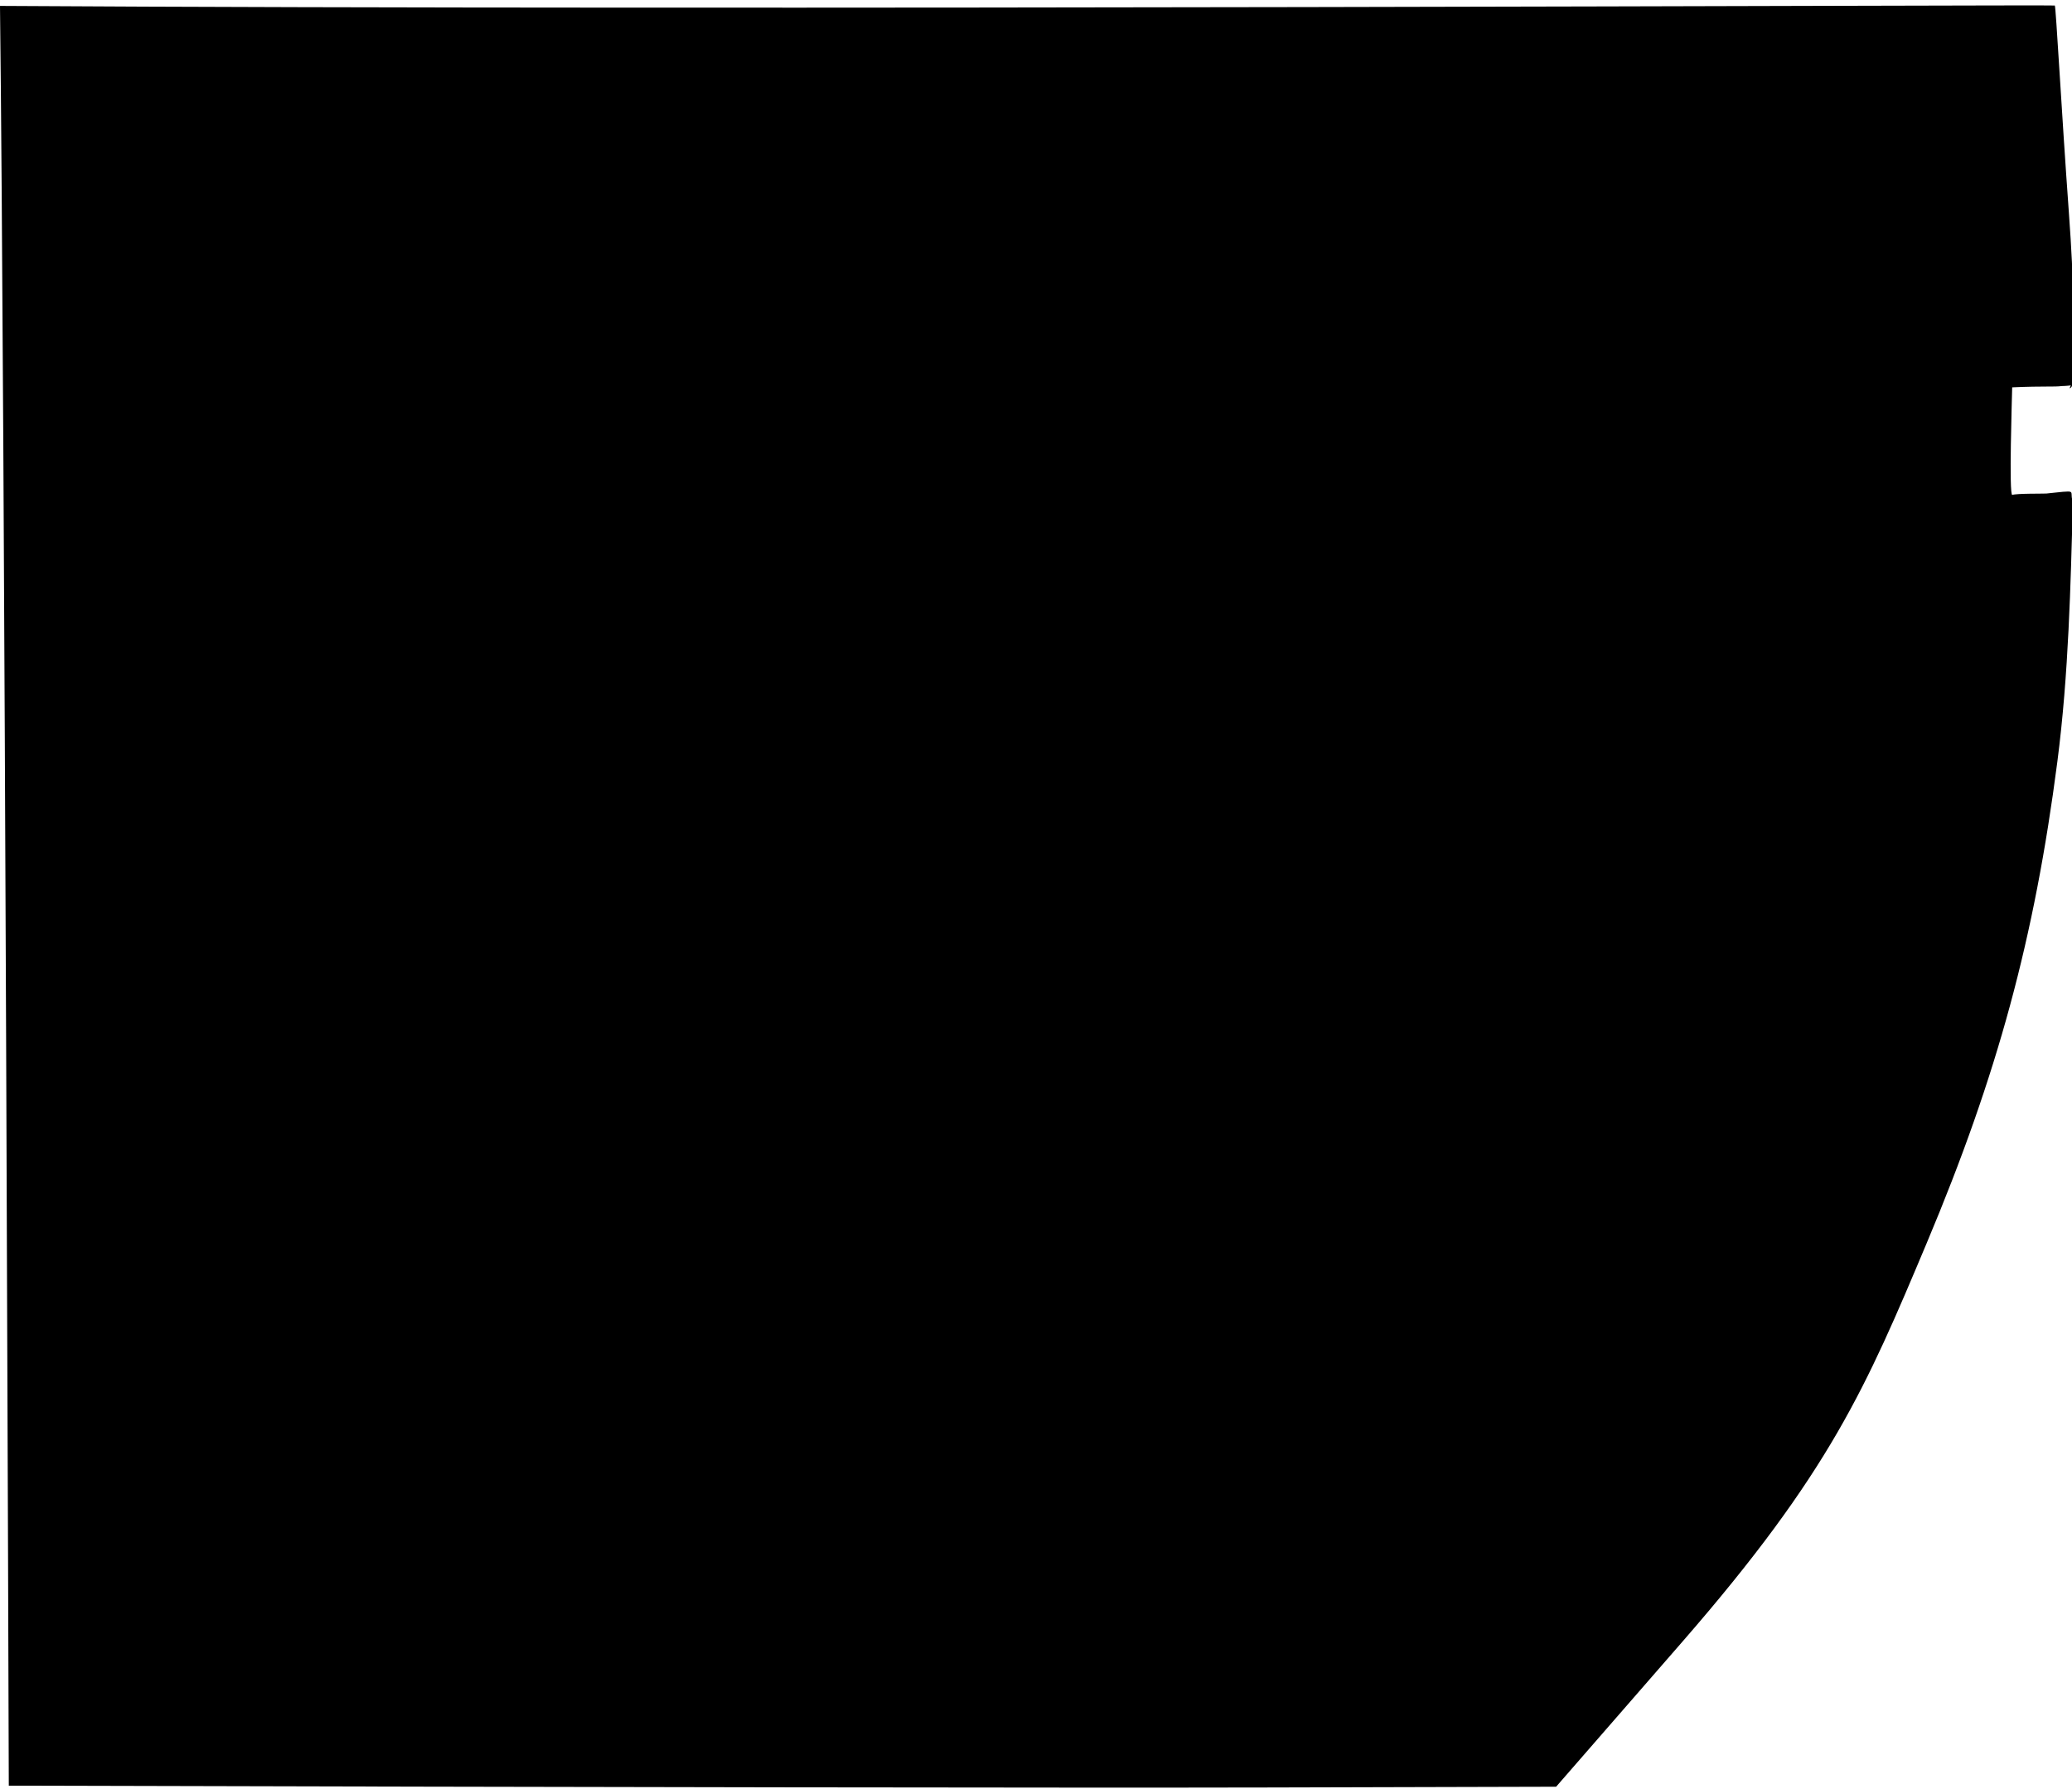
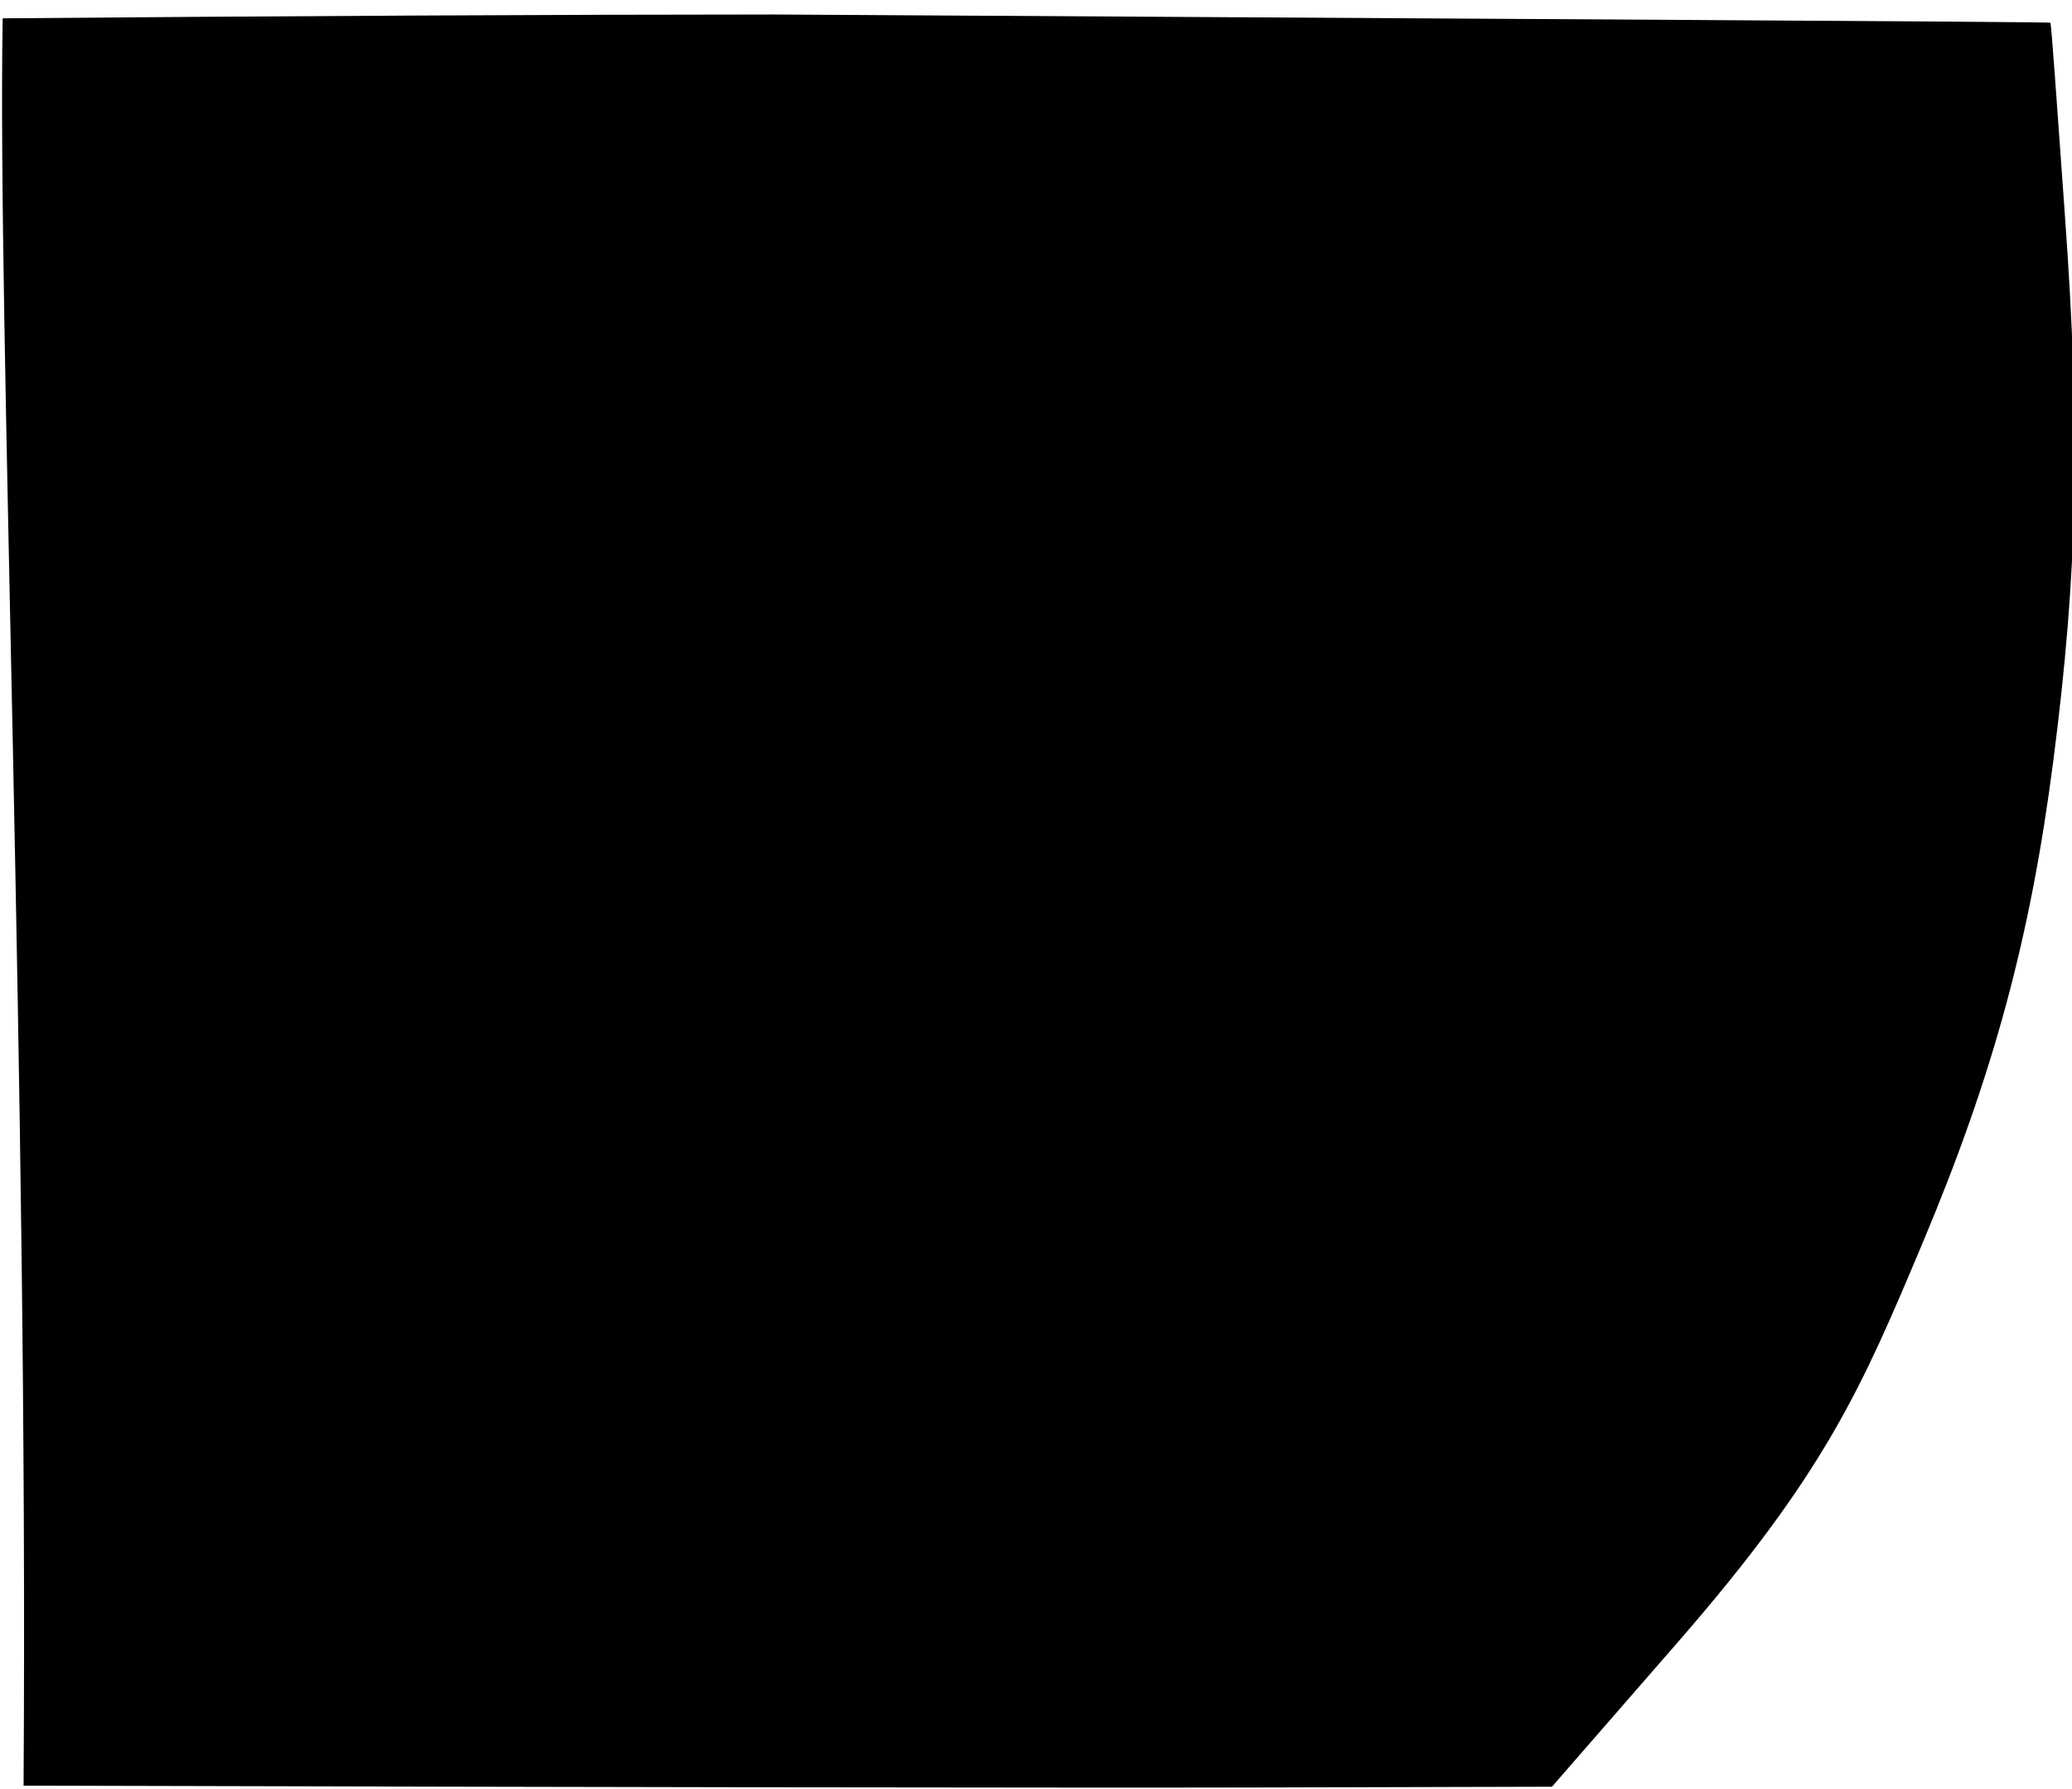
<svg xmlns="http://www.w3.org/2000/svg" version="1.1" id="svg3863" width="959.5" height="828.462" viewBox="0 0 959.5 828.462">
  <defs id="defs3867" />
-   <g id="g3900">
-     <path id="path3924" d="m 4.073,827.078 c 268.142,0.705 498.538,1.065 583.545,0.841 l 132.993,-0.35 58.366,-67.047 c 68.495,-78.682 85.236,-118.126 113.25,-184.764 32.768,-77.948 49.894,-141.086 60.502,-223.048 5.297,-40.923 6.08,-82.032 7.169,-118.695 0.045,-1.514 -0.6,-3.012 -0.589,-5.244 0.007,-1.35 -1.486,-1.07 -2.052,-1.089 -1.458,-0.05 -8.225,0.824 -9.651,0.908 -1.883,0.111 -13.617,-0.082 -15.746,0.637 -1.648,0.557 -0.127,-45.895 -0.06,-49.815 15.181,-0.666 19.233,-0.111 23.156,-0.616 0.748,0.068 3.988,-0.27 3.988,-0.27 -1.653,3.034 1.688,0.374 1.625,-3.785 -0.437,-28.511 0.026,-41.283 -2.519,-76.321 C 954.632,51.373 952.05,2.996 951.545,2.556 951.04,2.116 343.75,4.858 0,2.737 2.141,180.886 4.073,827.078 4.073,827.078 Z" style="stroke-width:3.125" />
-   </g>
+   <path style="stroke-width:3.125" d="m 10.915,827.078 c 268.142,0.705 489.768,1.065 574.775,0.841 l 132.993,-0.35 58.366,-67.047 c 68.495,-78.682 85.236,-118.126 113.25,-184.764 32.768,-77.948 49.894,-141.086 60.502,-223.048 11.422,-88.251 12.755,-151.934 5.321,-254.29 -3.417,-47.047 -6.138,-87.463 -6.643,-87.902 -0.505,-0.44 -247.301,-1.684 -591.051,-3.805 C 265.342,6.721 127.115,7.419 1.237,8.487 -1.203,148.617 13.115,499.459 10.915,827.078 Z" id="path3924" />
</svg>
